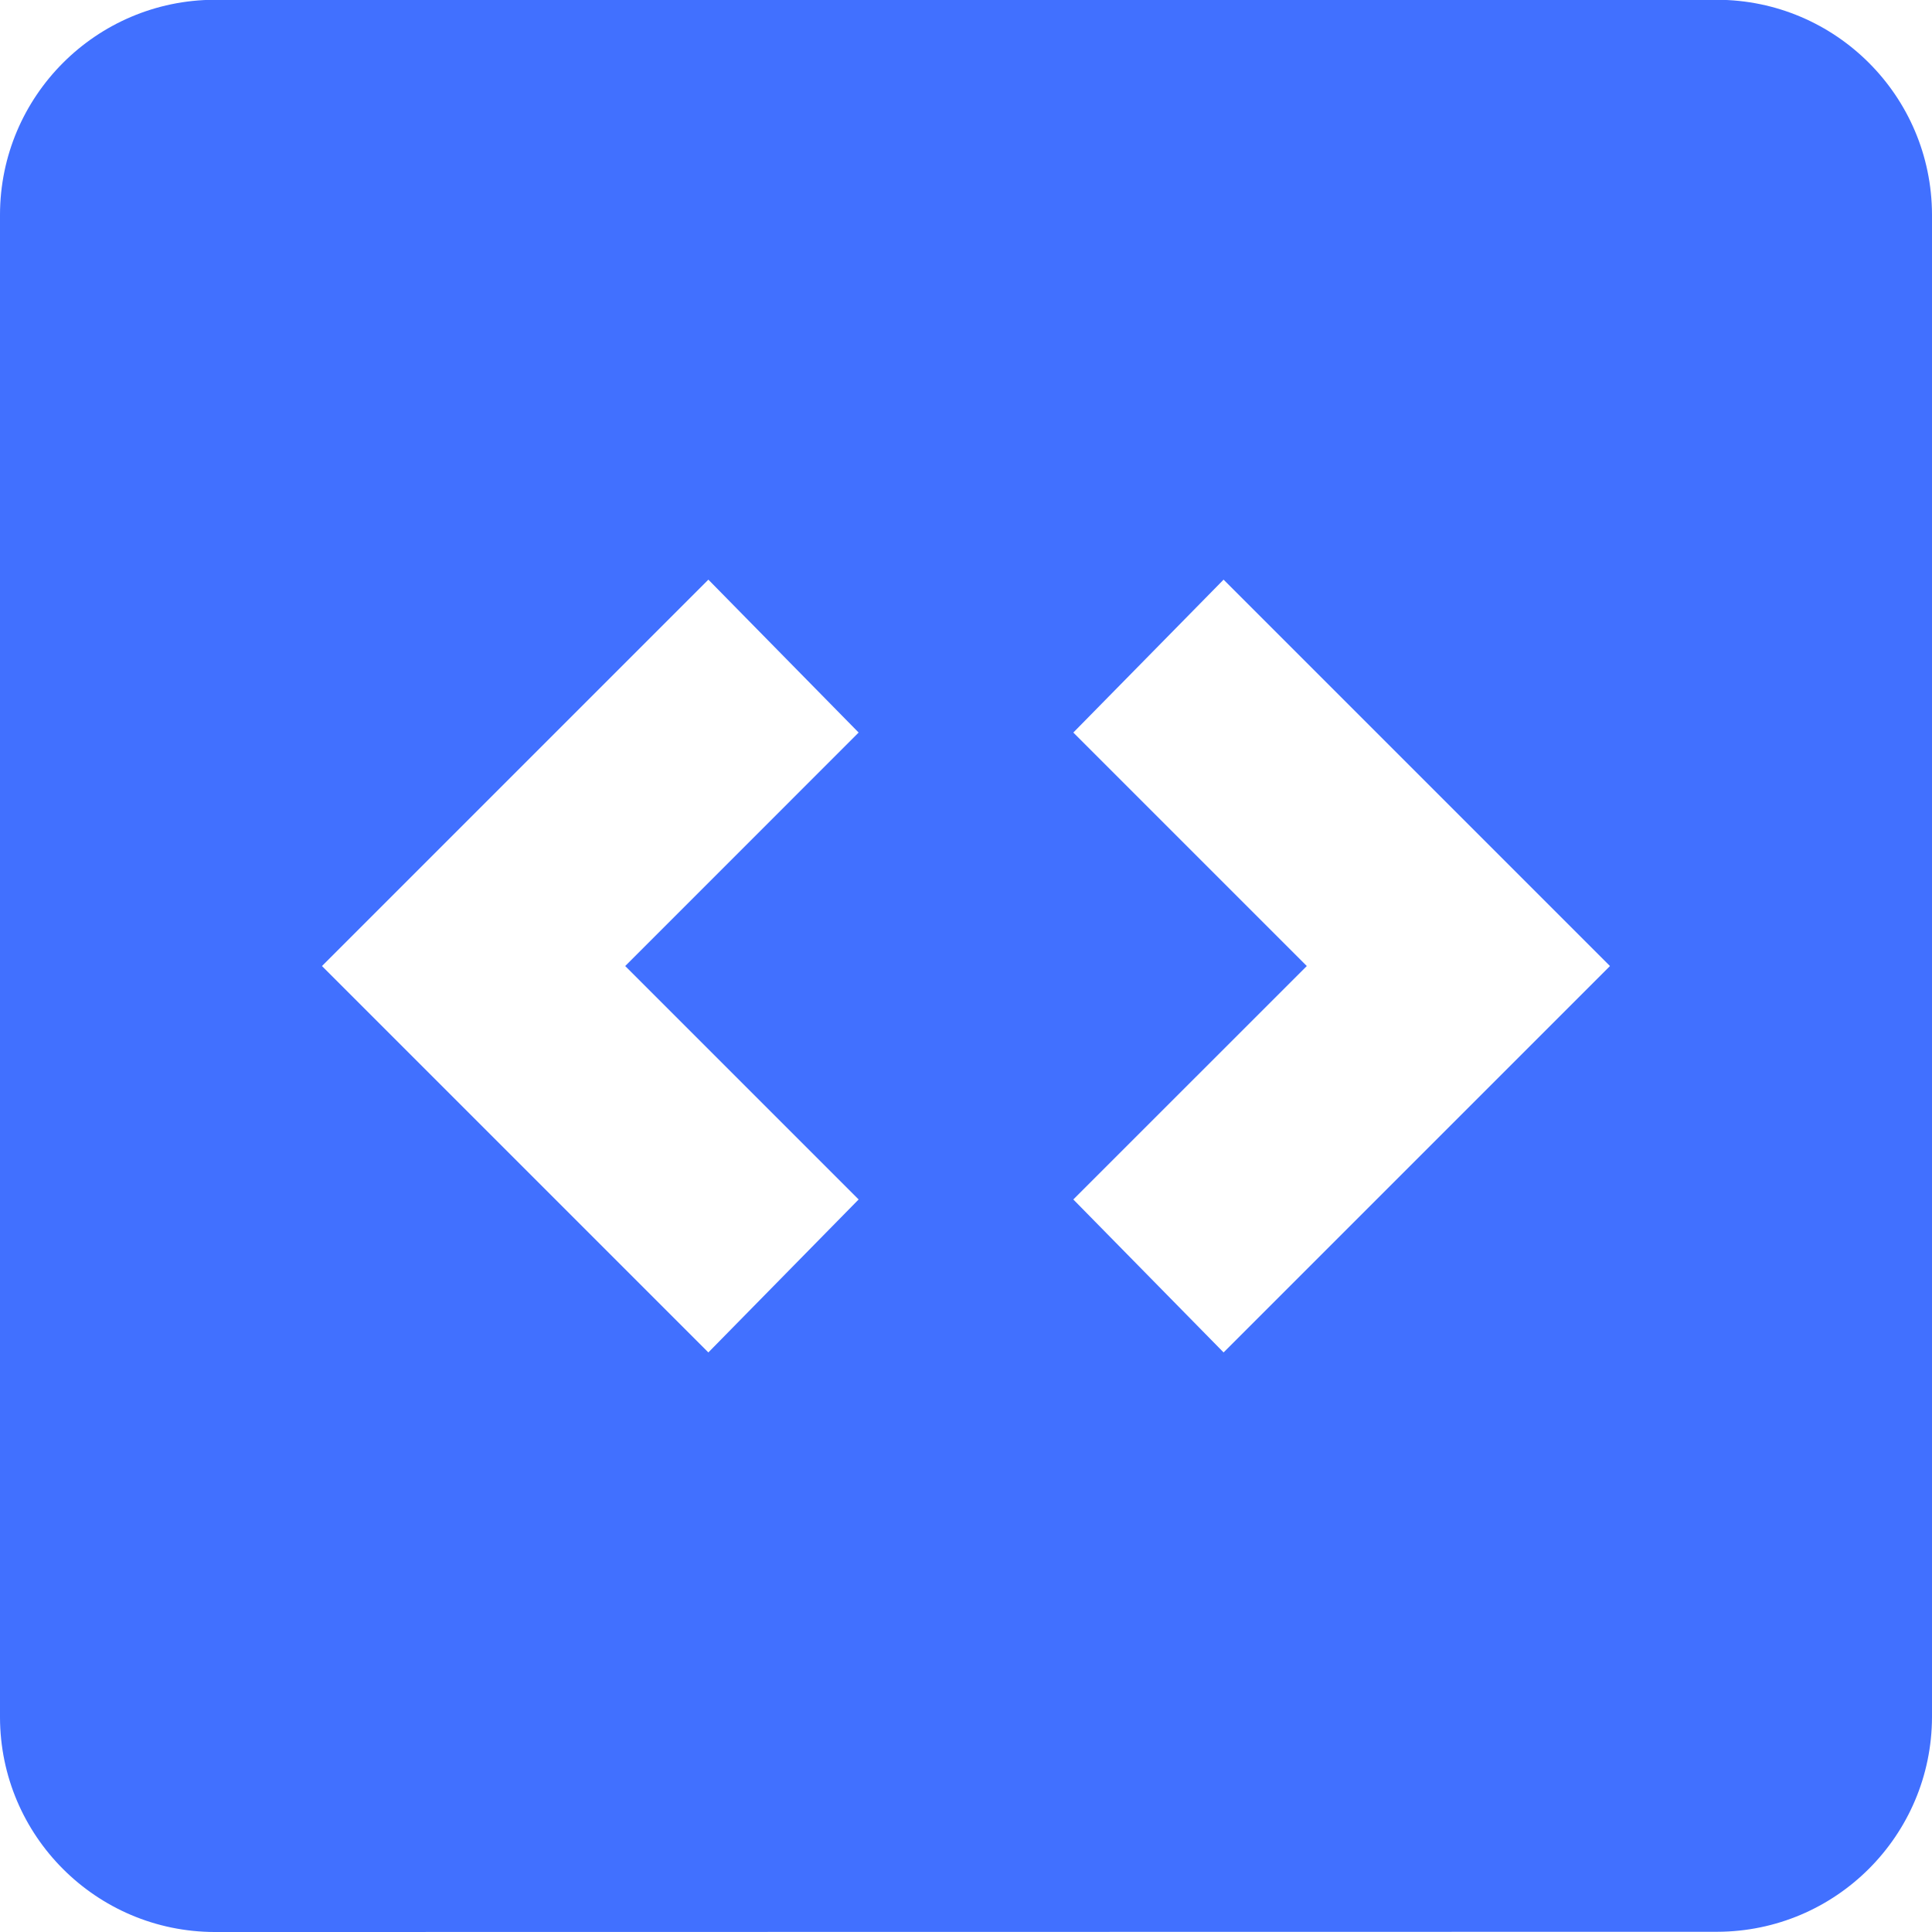
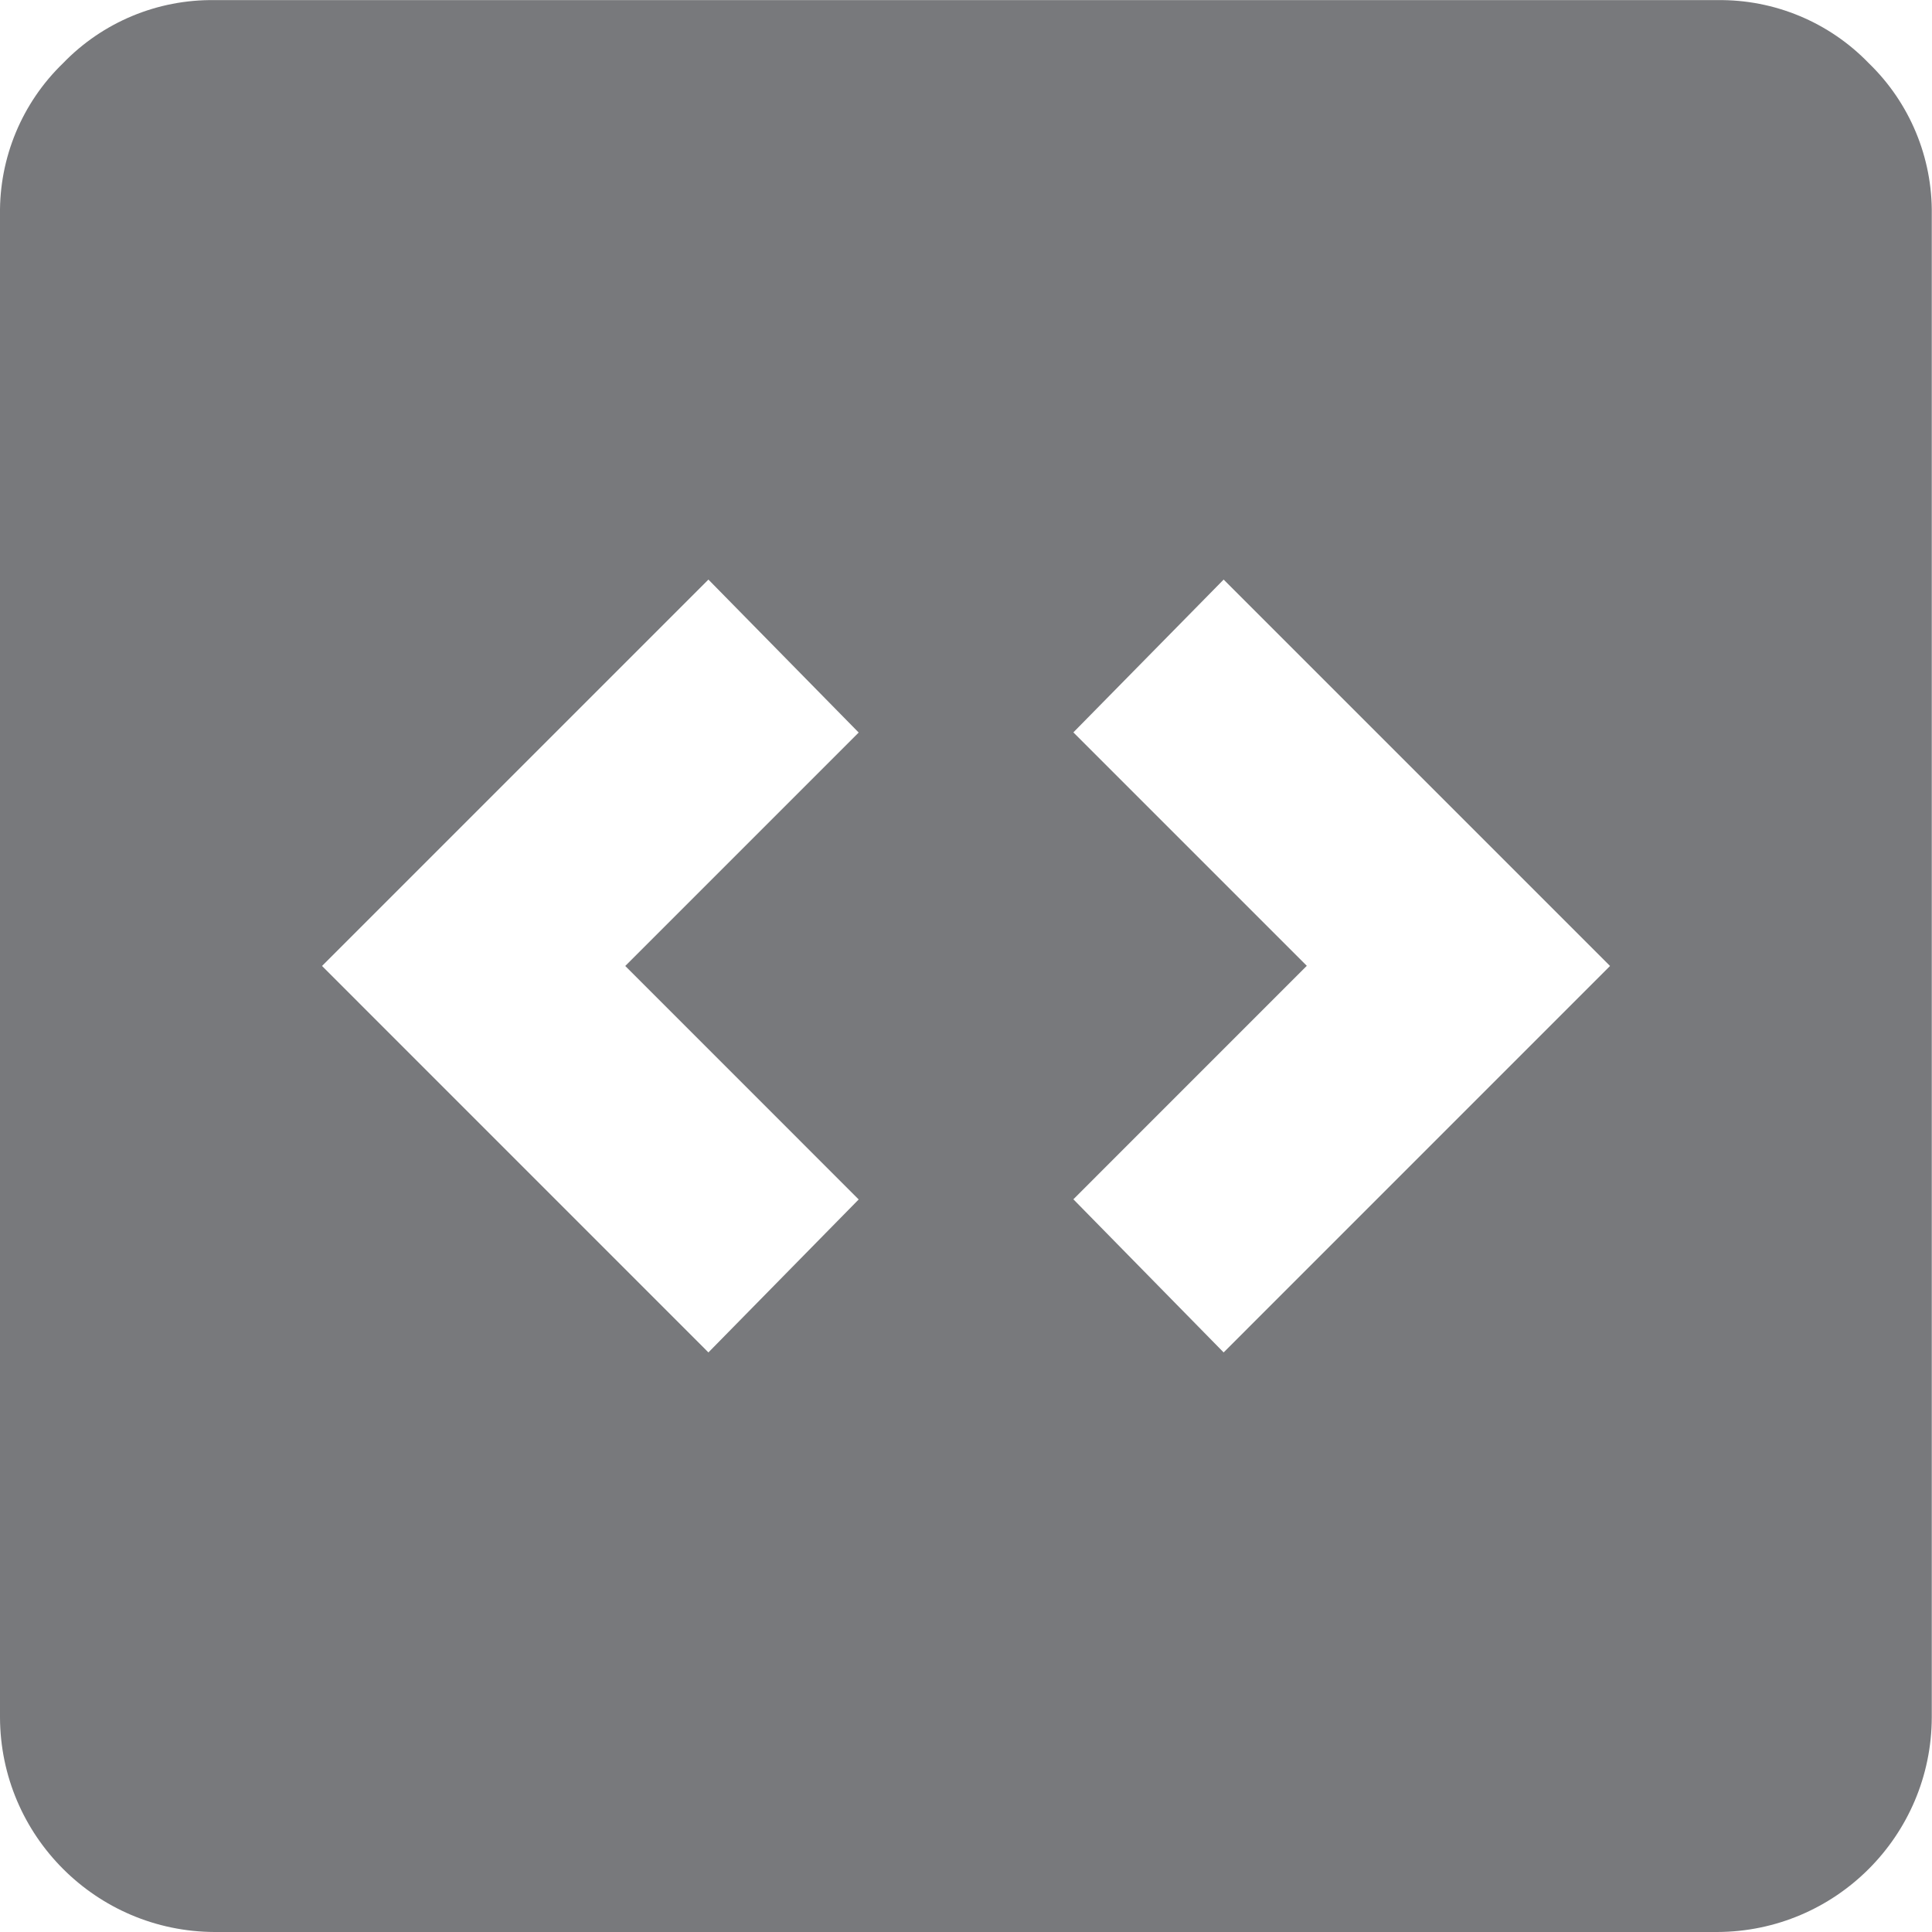
<svg xmlns="http://www.w3.org/2000/svg" width="34.431" height="34.431" viewBox="0 0 34.431 34.431">
-   <path id="Path_160" data-name="Path 160" d="M325.489,2829.106l2.678-2.726-4.16-4.16,4.16-4.161-2.678-2.725-6.886,6.886Zm9.182,0,6.886-6.886-6.886-6.886-2.678,2.725,4.161,4.161-4.161,4.16Zm-17.981,10.329a3.834,3.834,0,0,1-3.825-3.825v-26.78A3.836,3.836,0,0,1,316.69,2805h26.78a3.838,3.838,0,0,1,3.826,3.826v26.78a3.836,3.836,0,0,1-3.826,3.825Z" transform="translate(-312.865 -2805.004)" fill="#4170ff" />
+   <path id="Path_1130" data-name="Path 1130" d="M508.509,27.95l2.678-2.726-4.16-4.161,4.16-4.16-2.678-2.726-6.886,6.886Zm9.182,0,6.886-6.887-6.886-6.886L515.013,16.9l4.16,4.16-4.16,4.161ZM499.71,38.279a3.838,3.838,0,0,1-3.826-3.826V7.674a3.683,3.683,0,0,1,1.124-2.7,3.681,3.681,0,0,1,2.7-1.124h26.78a3.683,3.683,0,0,1,2.7,1.124,3.682,3.682,0,0,1,1.123,2.7V34.453a3.836,3.836,0,0,1-3.825,3.826Z" transform="translate(-495.884 -3.848)" fill="#78797c" />
</svg>
